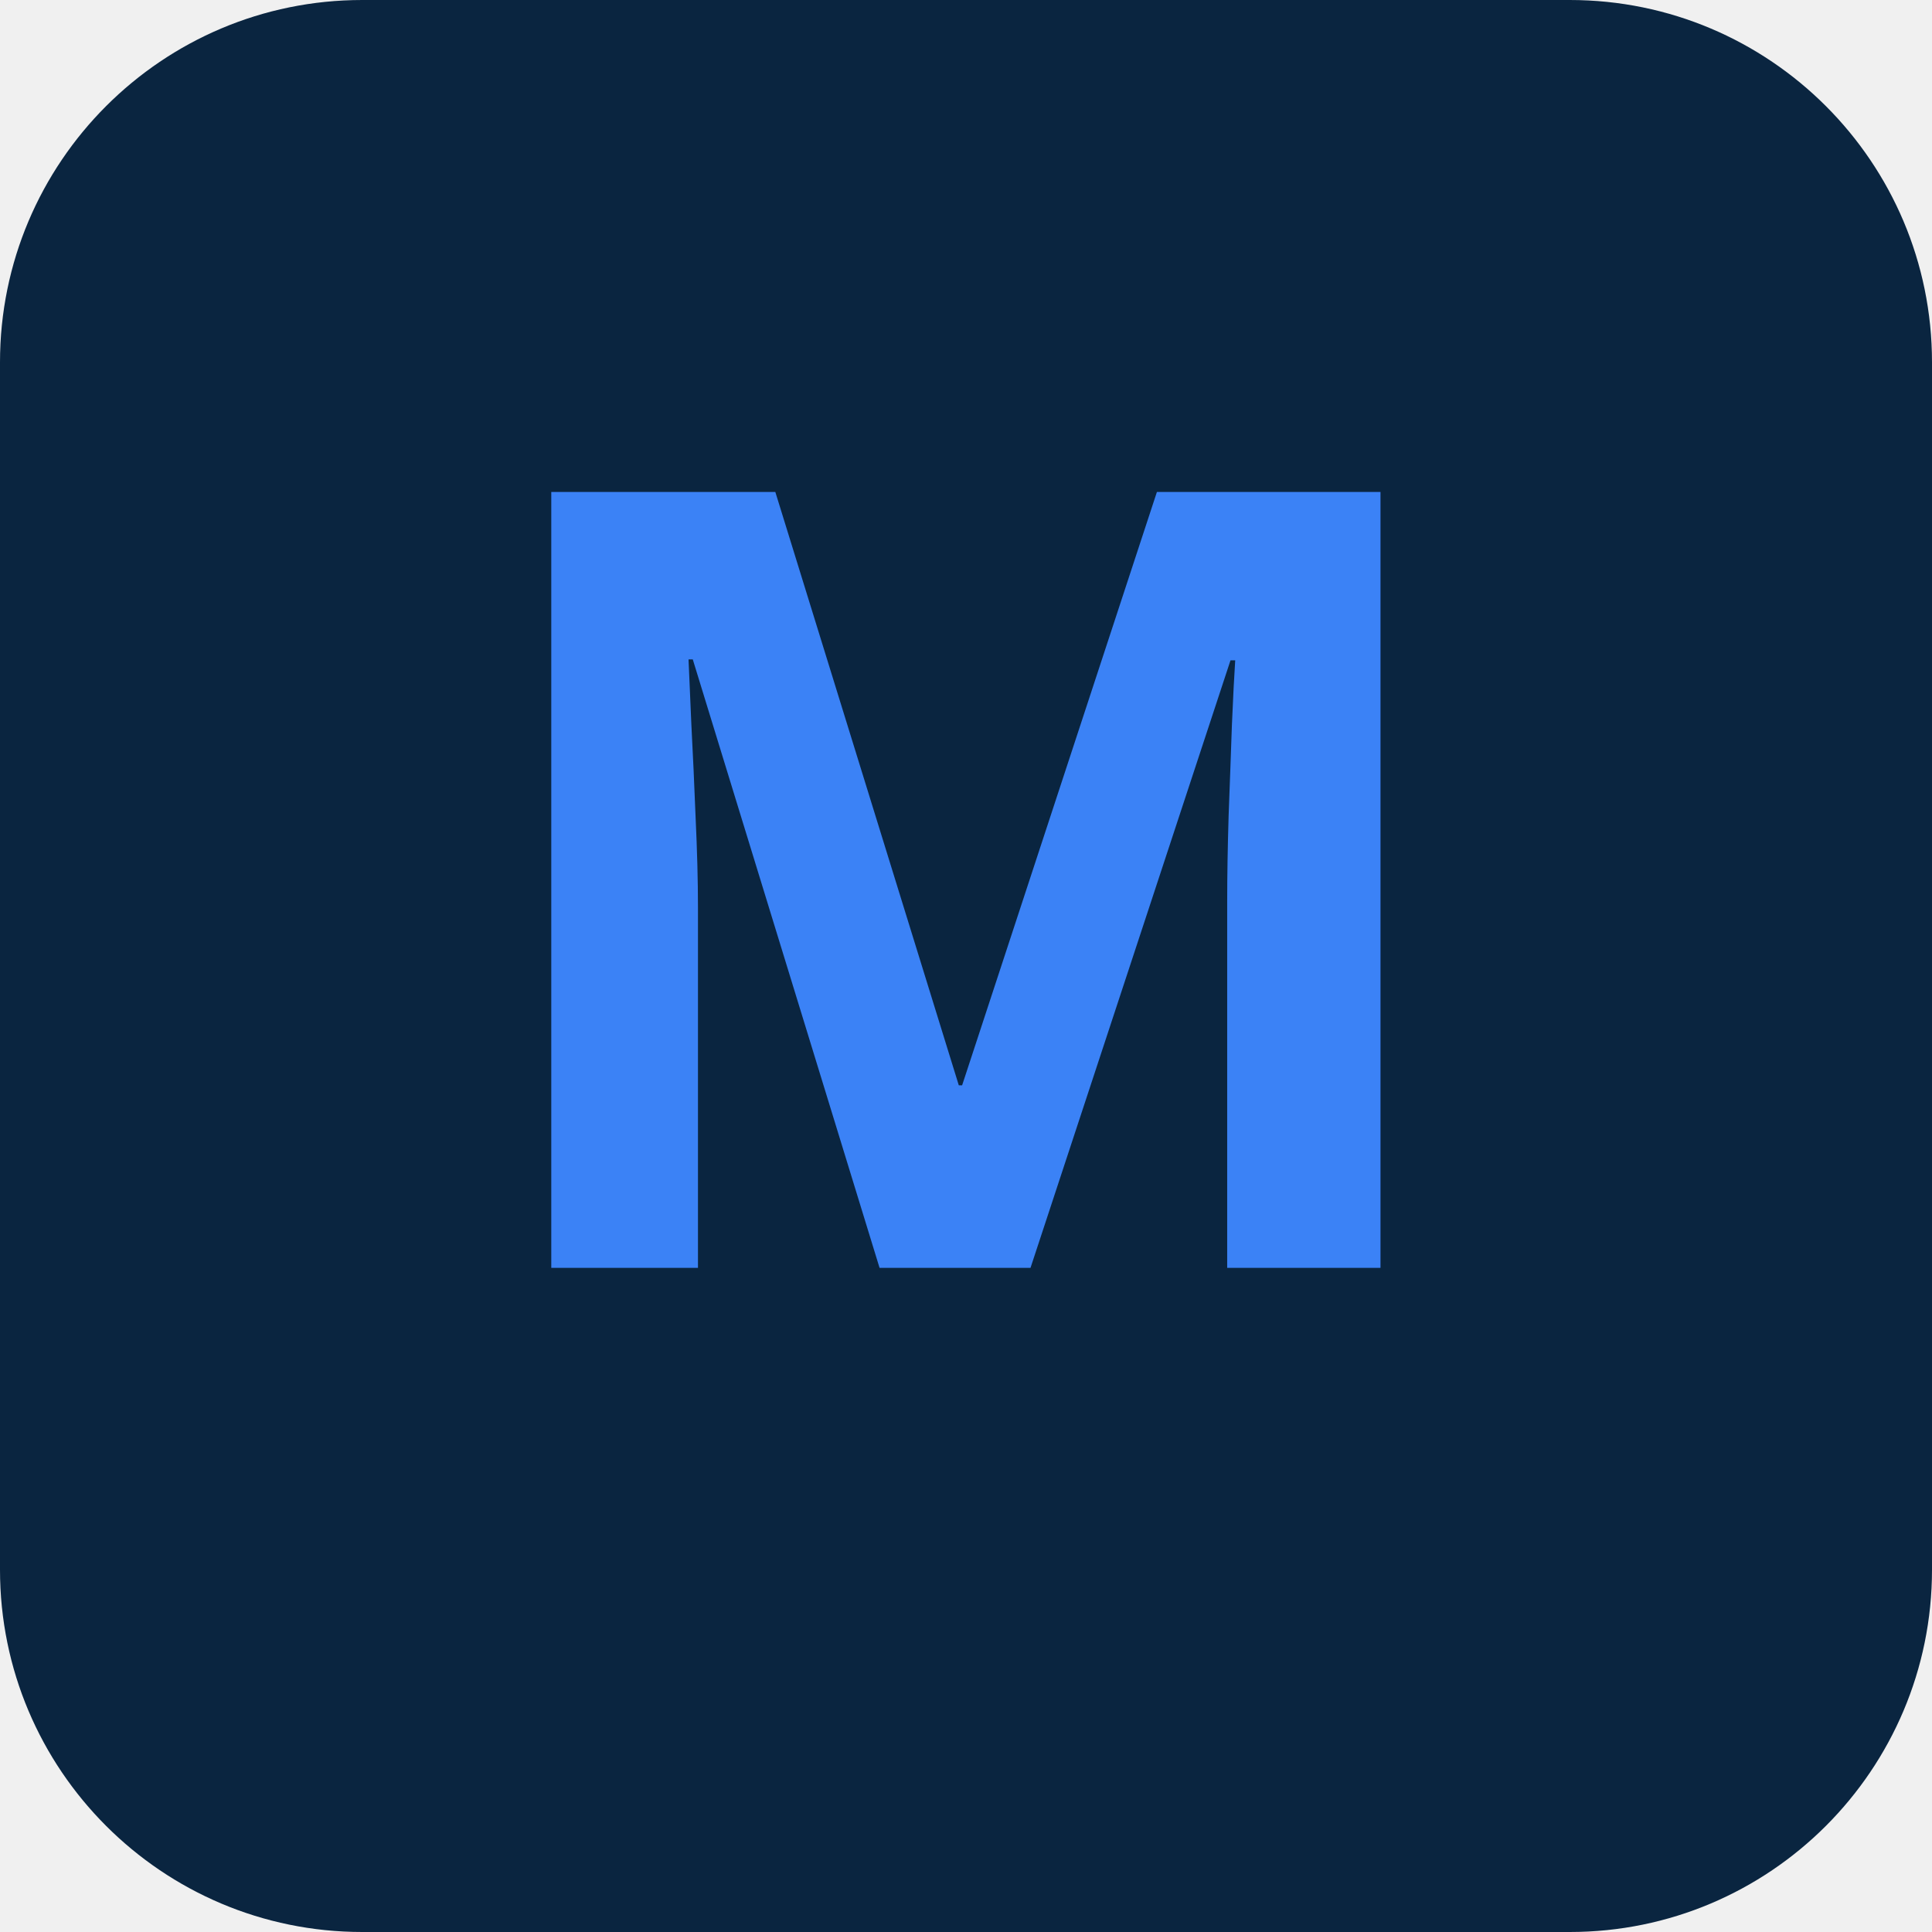
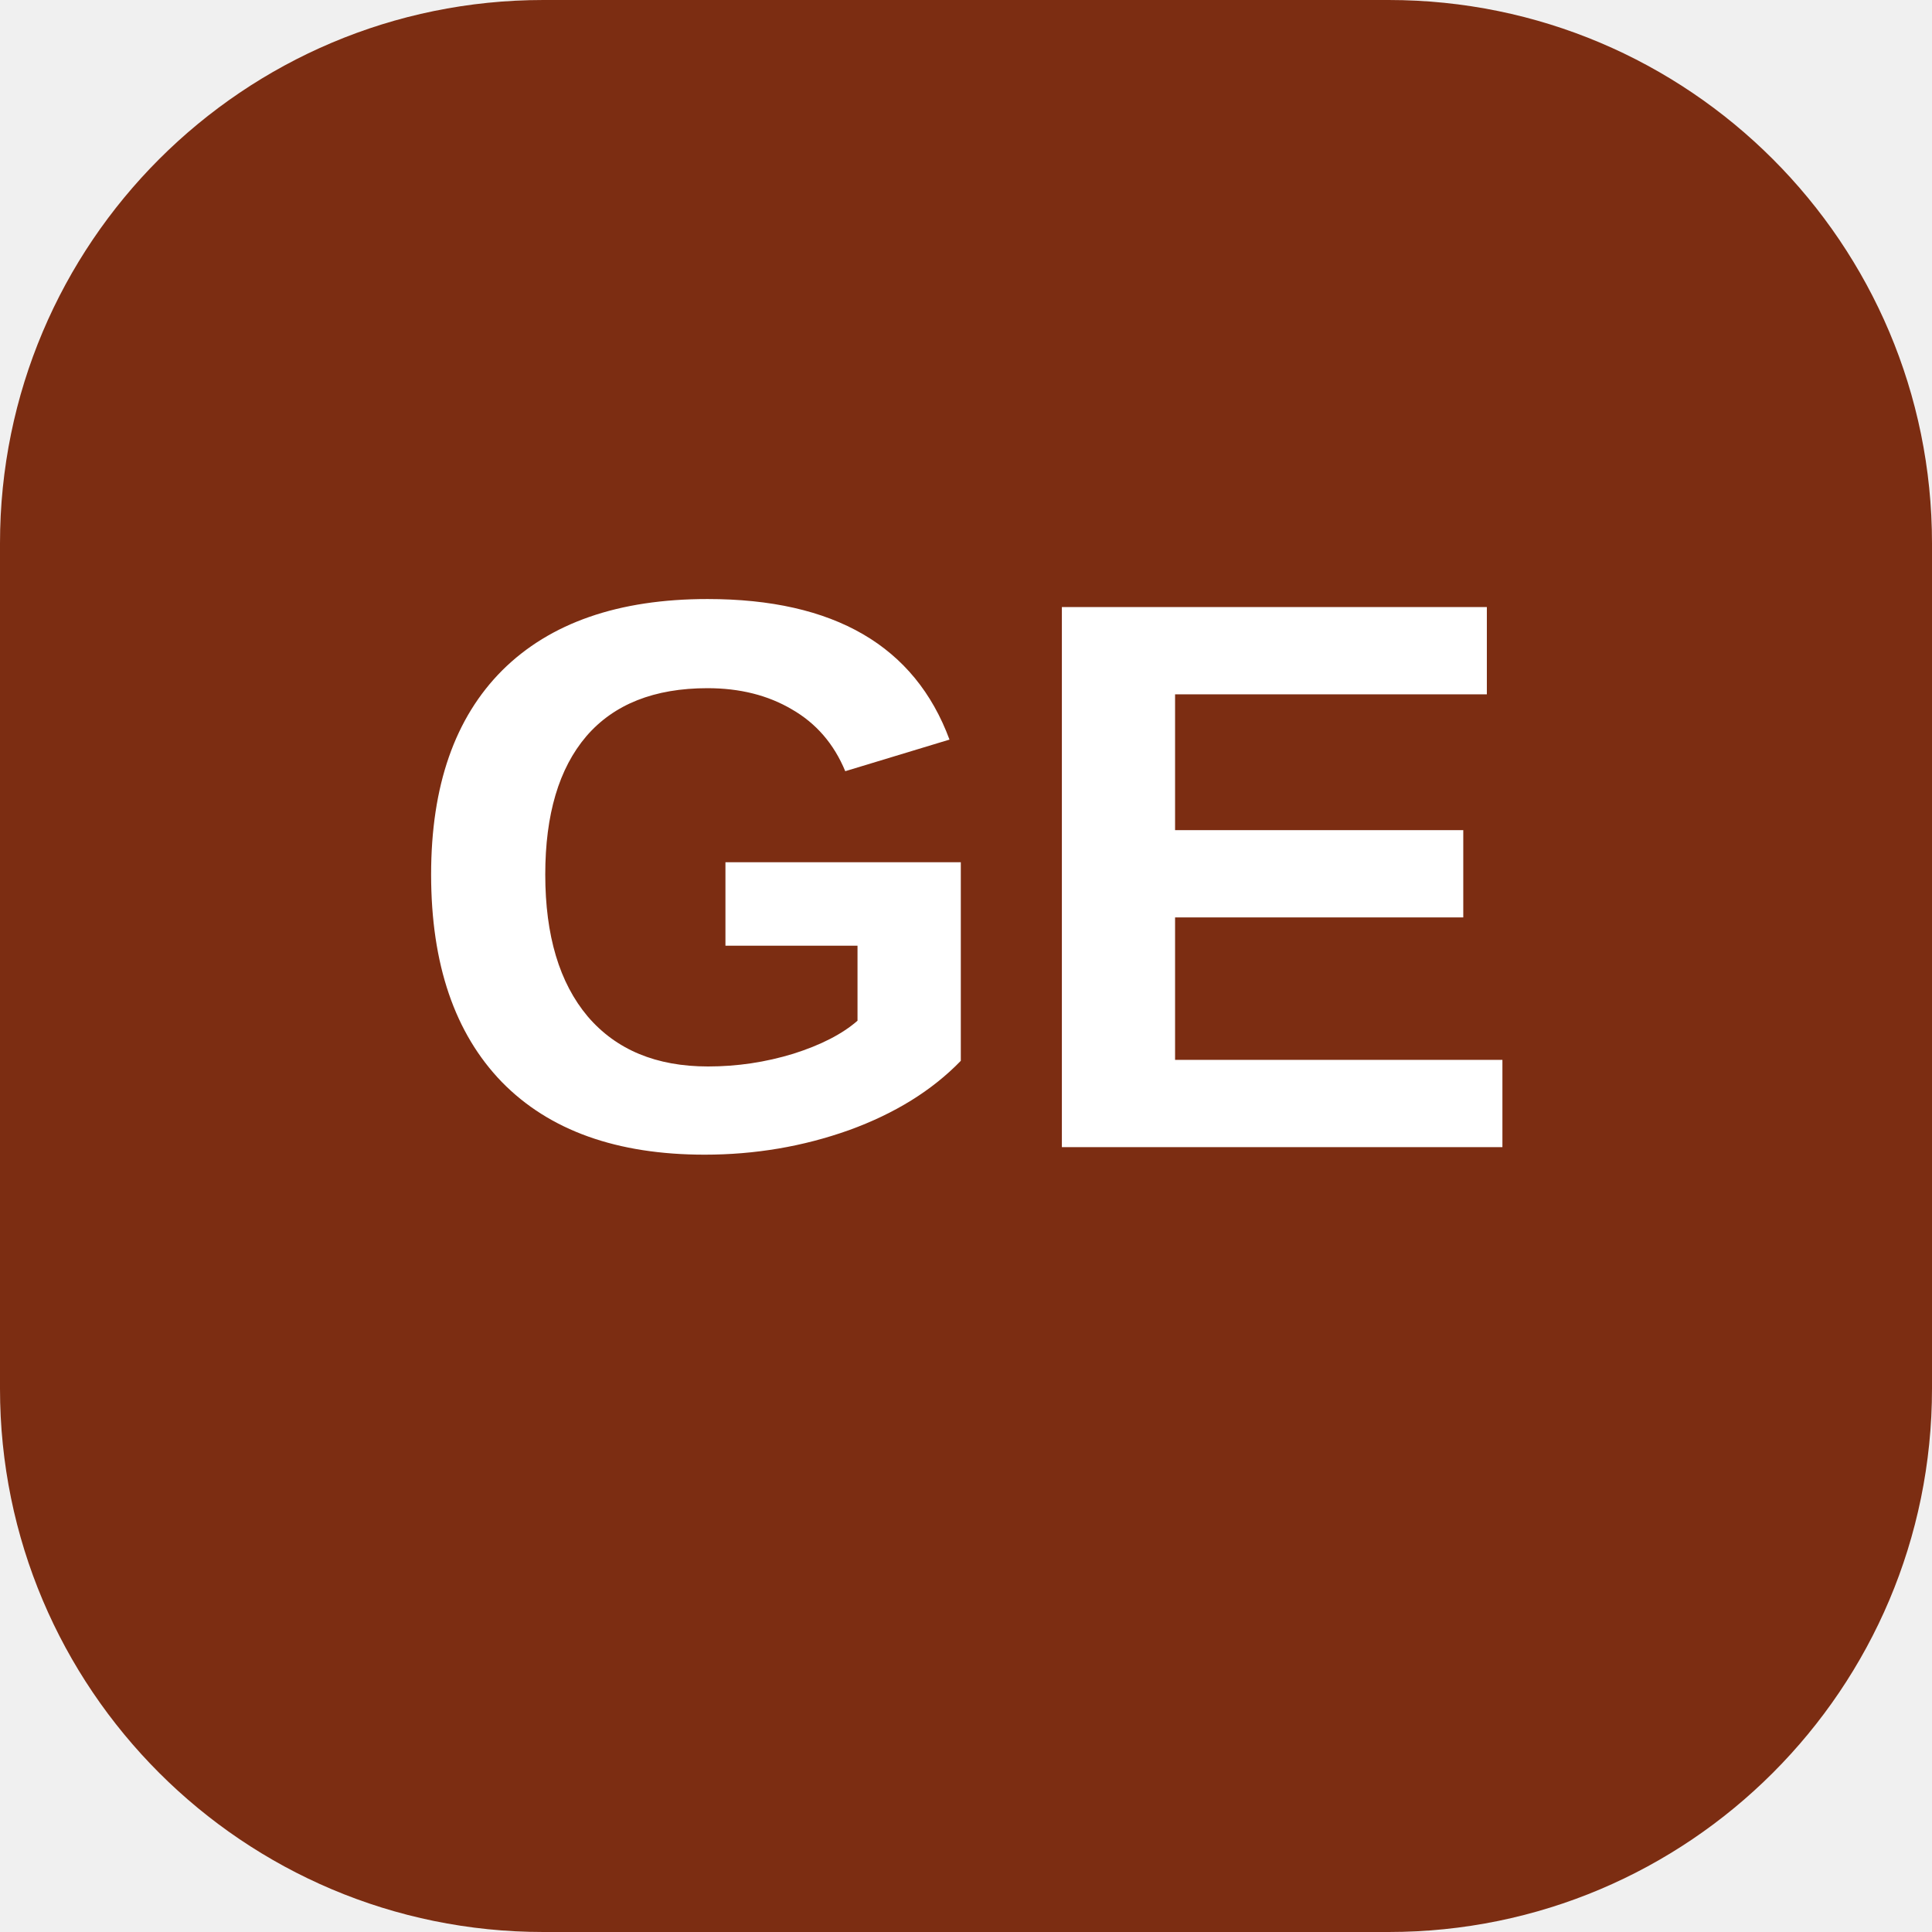
- <svg xmlns="http://www.w3.org/2000/svg" viewBox="0 0 64 64">
-   <rect width="64" height="64" rx="12" fill="#0A2540" />
-   <text x="32" y="42" font-family="system-ui,sans-serif" font-size="36" font-weight="700" text-anchor="middle" fill="#3B82F6">M</text>
+ <svg xmlns="http://www.w3.org/2000/svg" viewBox="0 0 64 64" width="64" height="64">
+   <rect width="64" height="64" rx="18" fill="#7C2D12" />
+   <text x="32" y="38" font-family="Arial,Helvetica,sans-serif" font-size="26" font-weight="900" text-anchor="middle" fill="#FFFFFF">GE</text>
</svg>
